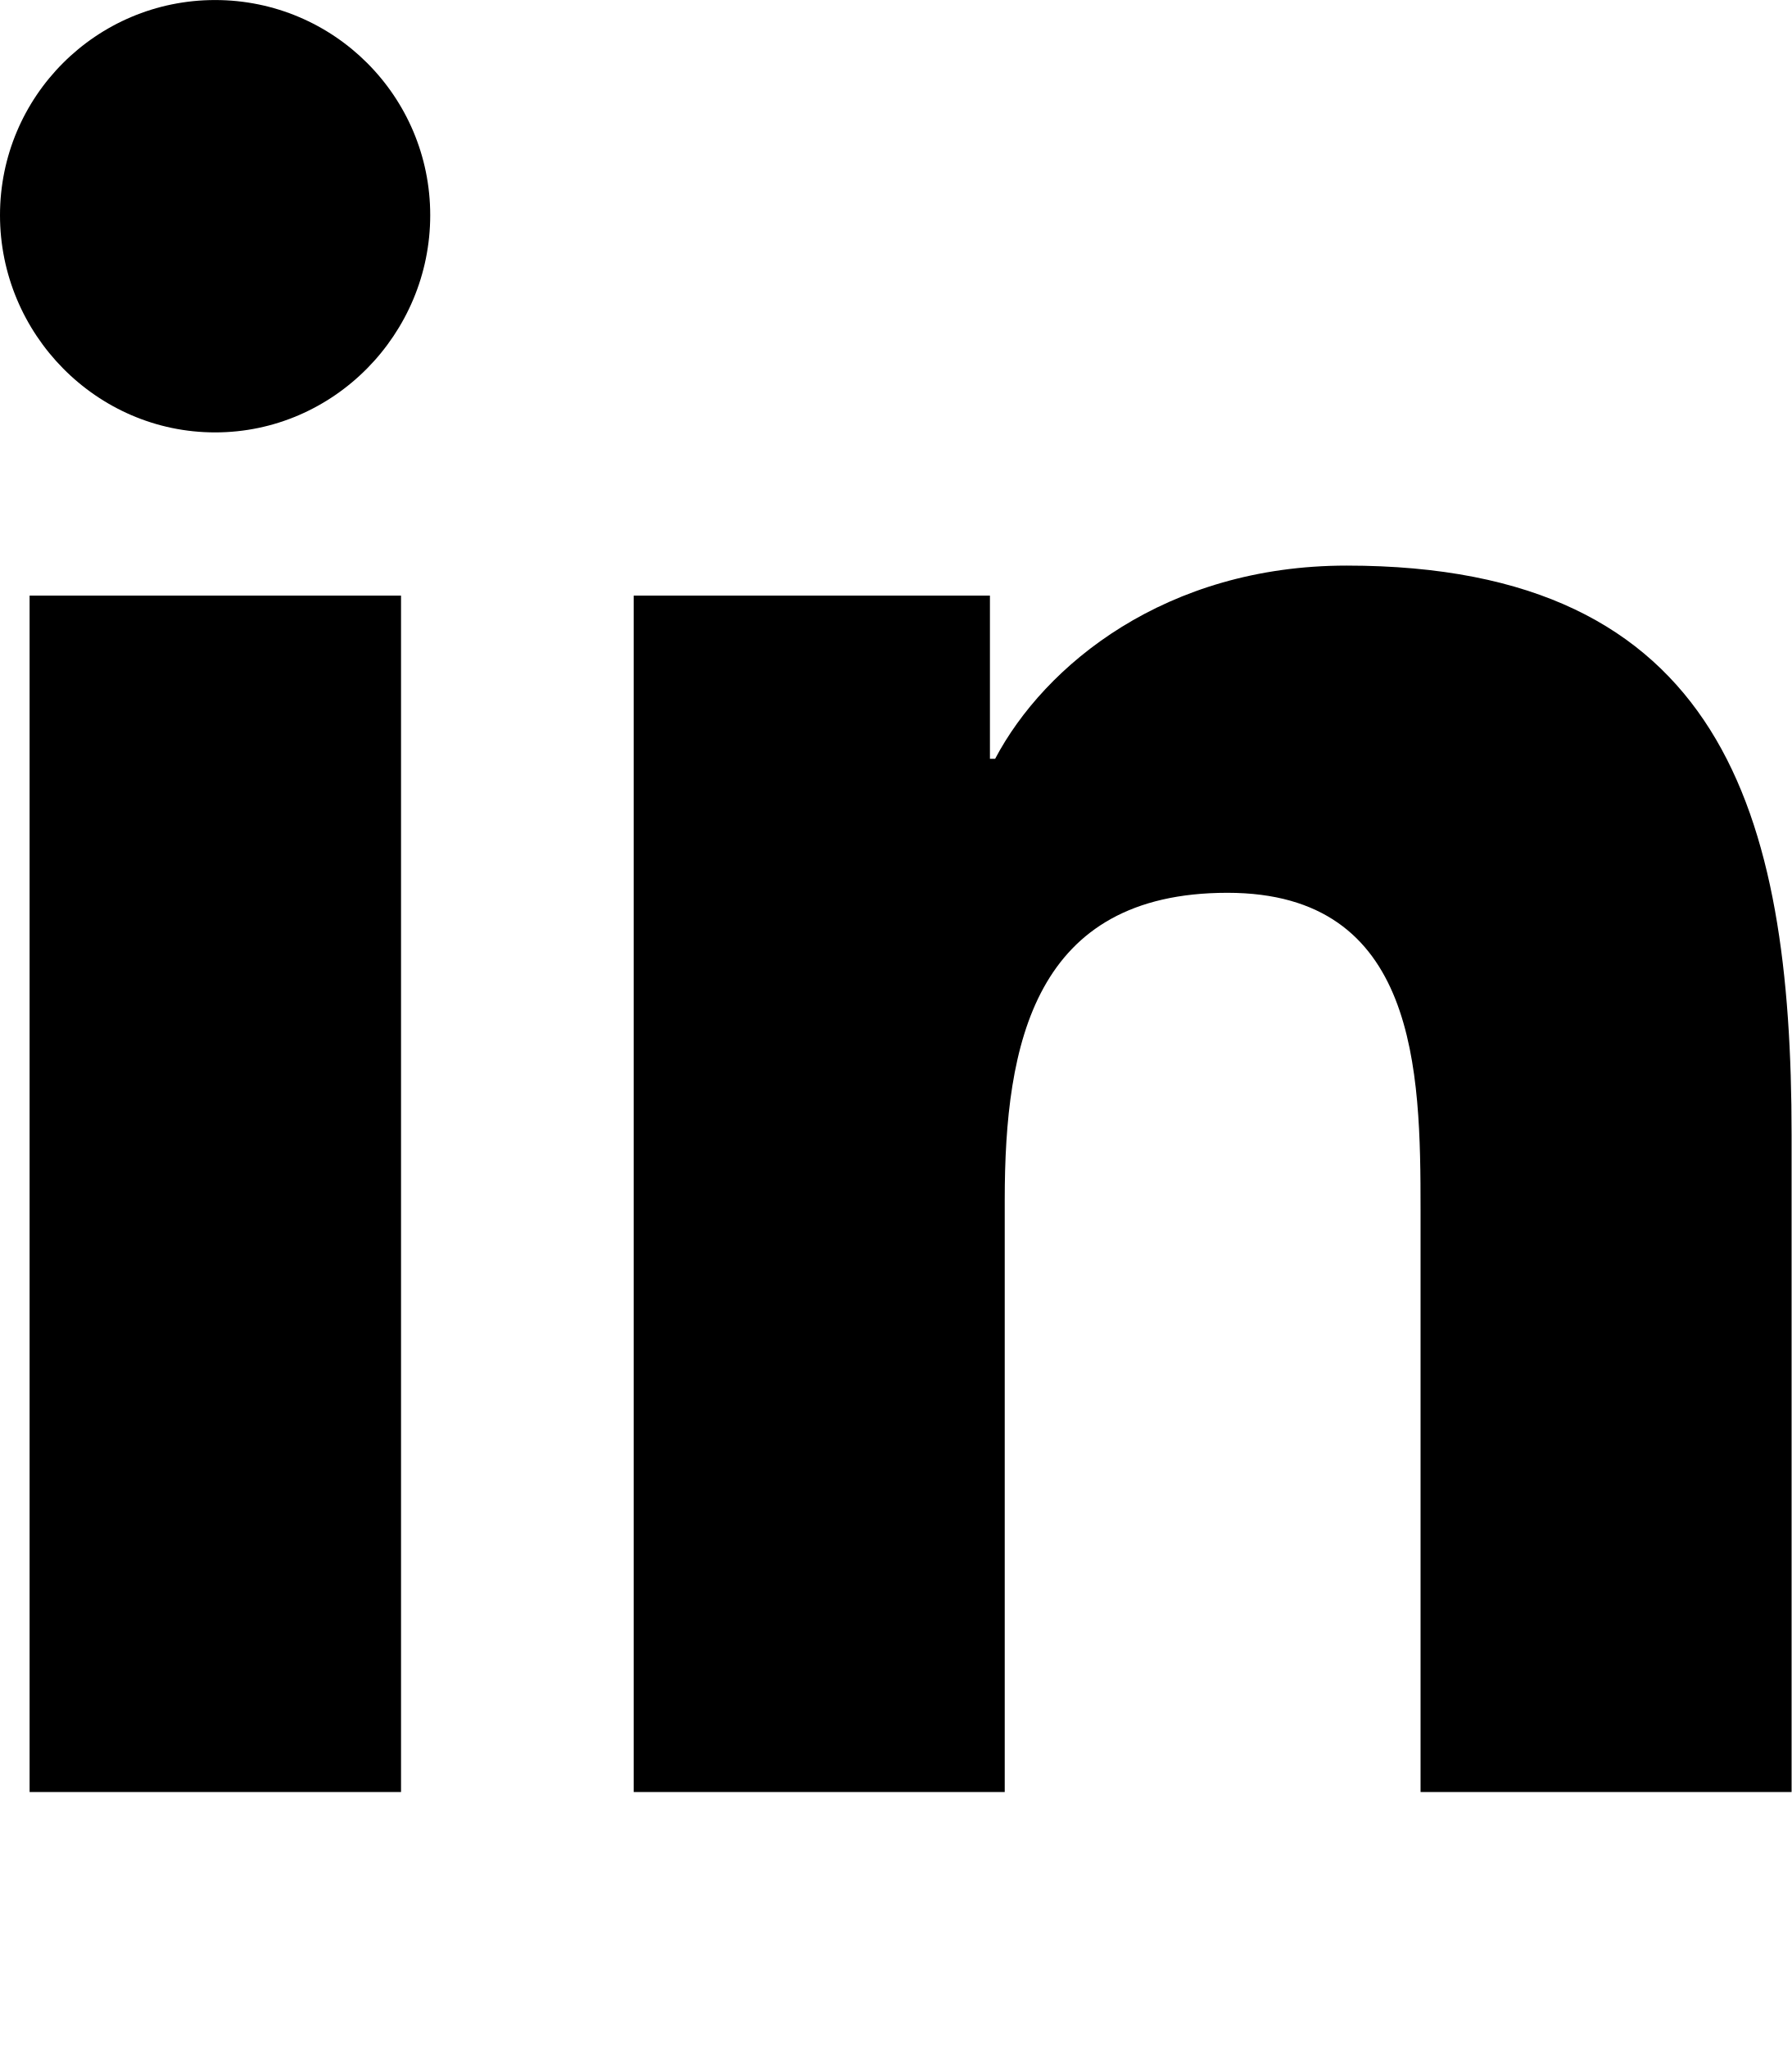
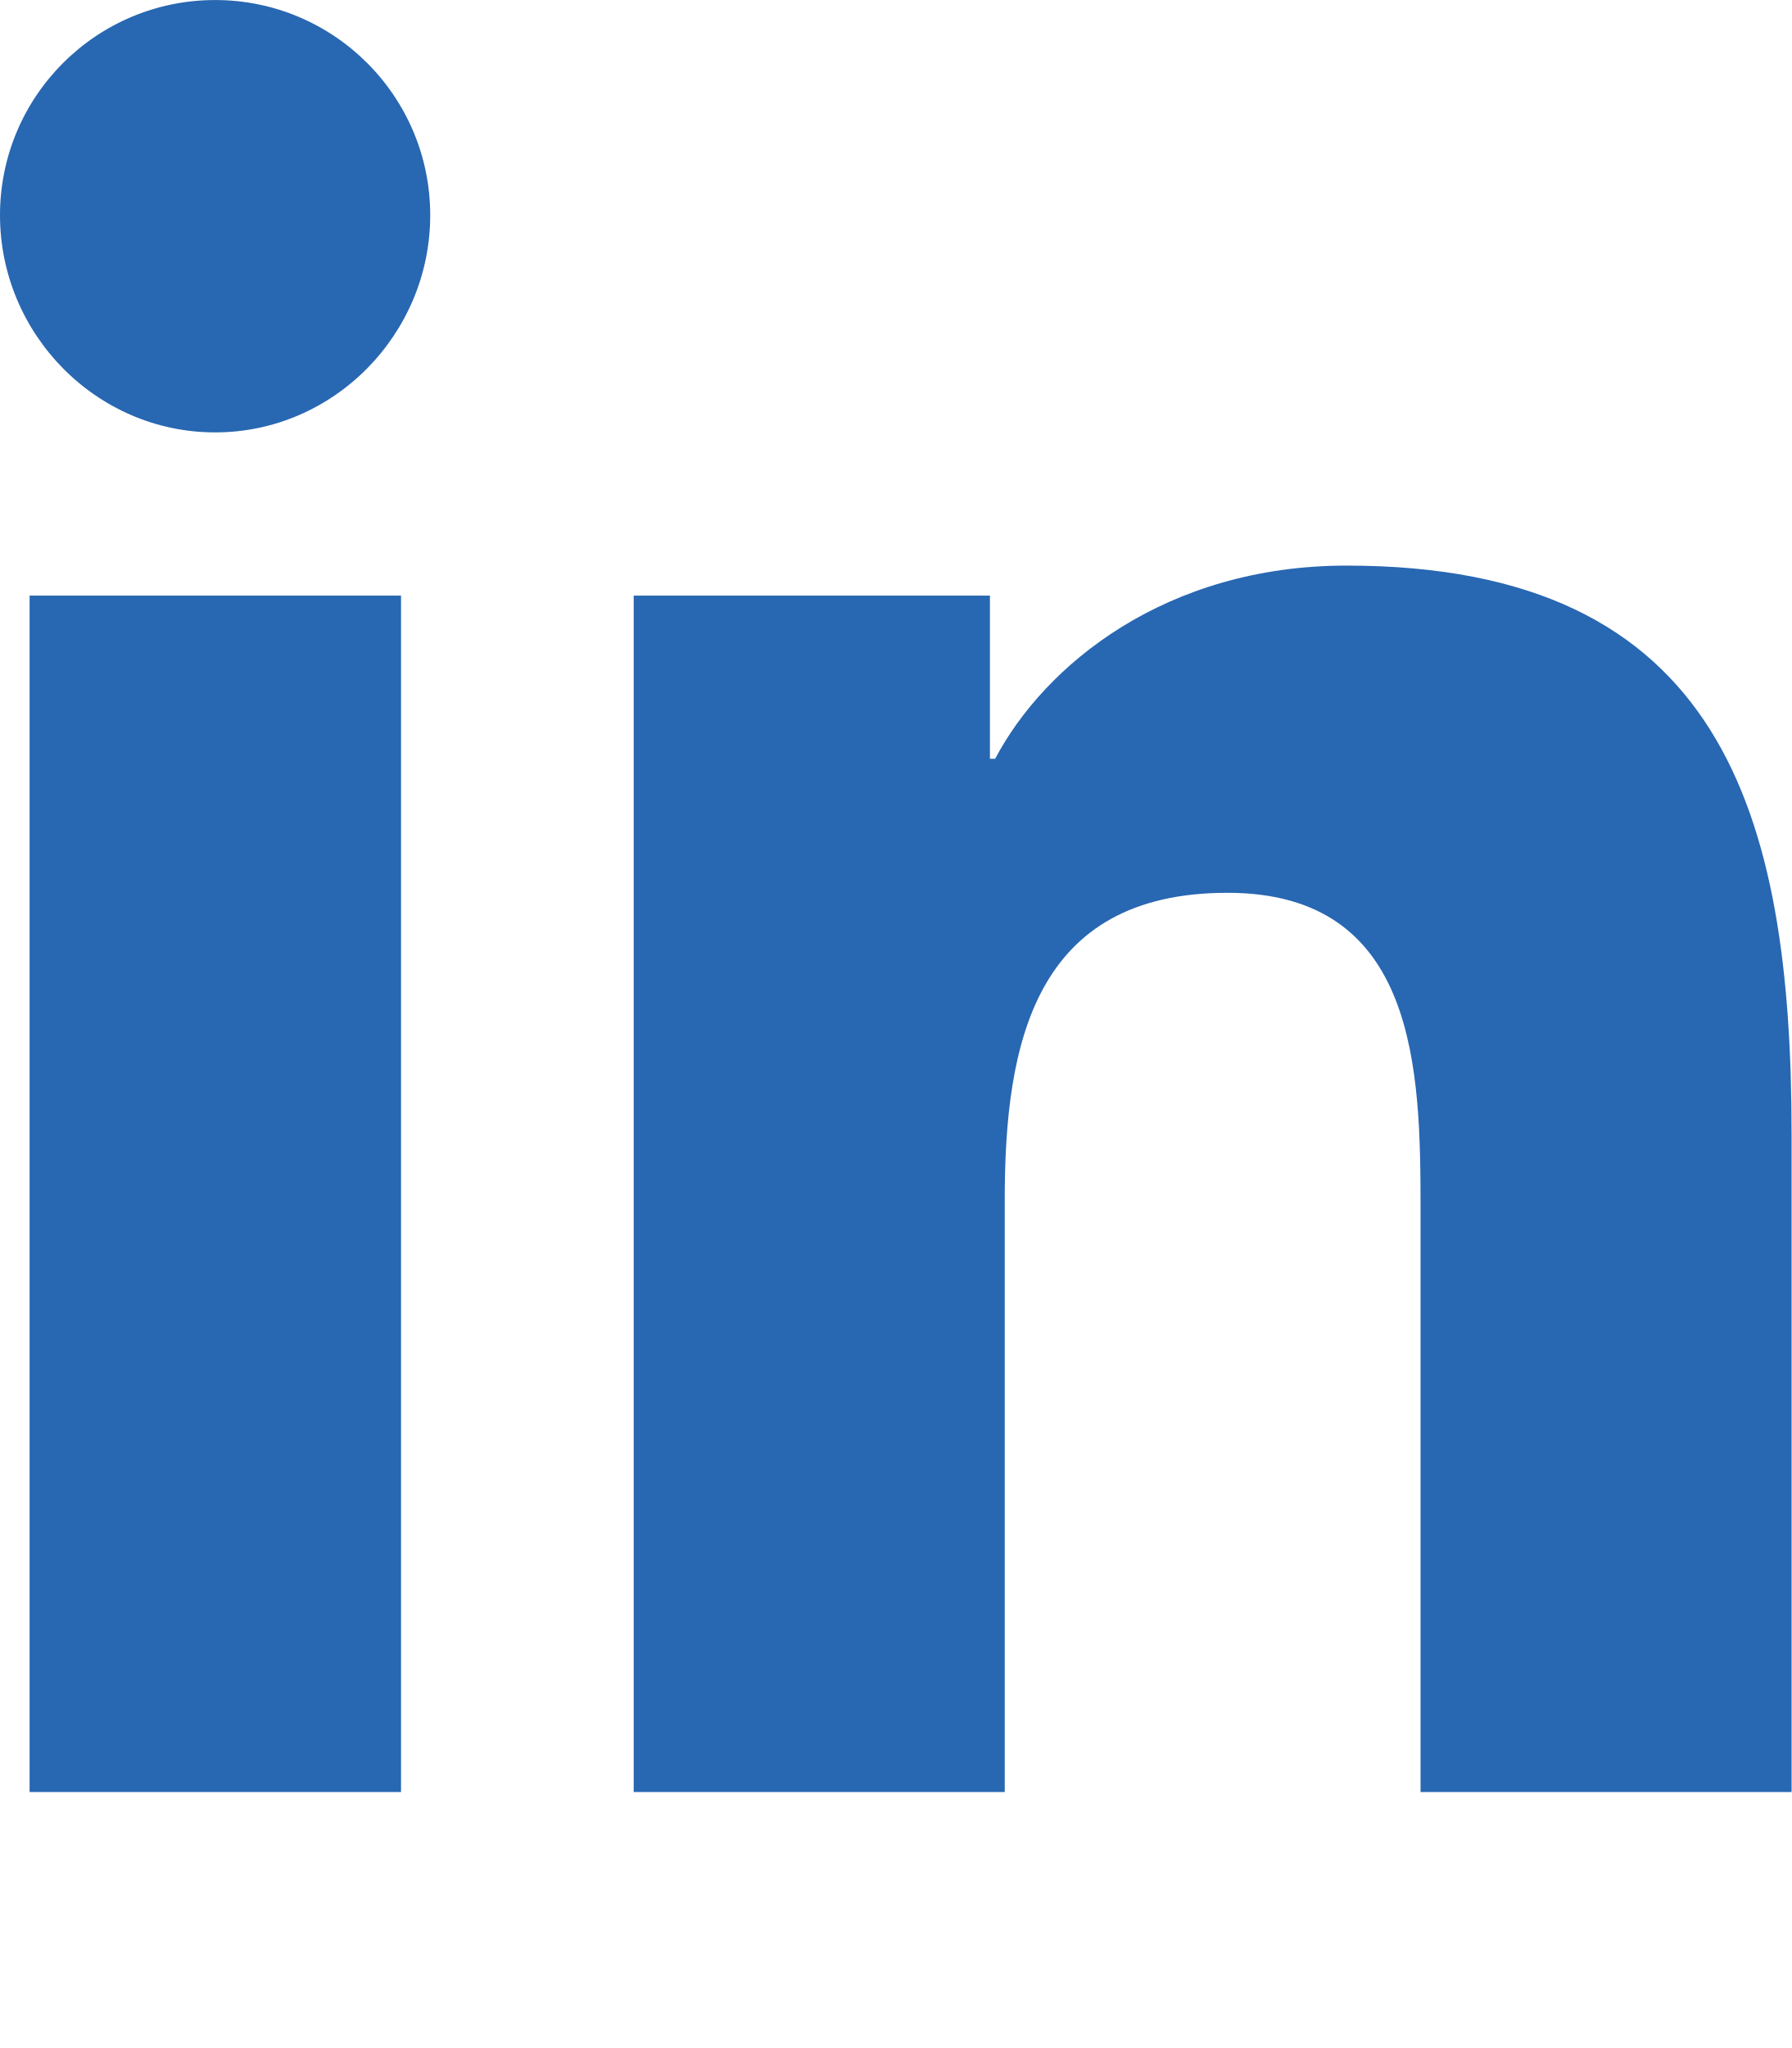
<svg xmlns="http://www.w3.org/2000/svg" aria-hidden="true" focusable="false" data-prefix="fab" data-icon="linkedin-in" class="svg-inline--fa fa-linkedin-in fa-w-14" role="img" viewBox="0 0 448 512">
-   <path fill="currentColor" d="M100.28 448H7.4V148.9h92.88zM53.79 108.1C24.09 108.1 0 83.5 0 53.8a53.79 53.79 0 0 1 107.58 0c0 29.7-24.1 54.3-53.79 54.3zM447.9 448h-92.68V302.4c0-34.7-.7-79.2-48.29-79.2-48.29 0-55.69 37.7-55.69 76.7V448h-92.78V148.9h89.08v40.8h1.3c12.4-23.5 42.69-48.3 87.88-48.3 94 0 111.28 61.9 111.28 142.3V448z" />
+   <path fill="#2867b2" d="M100.28 448H7.4V148.9h92.88zM53.79 108.1C24.09 108.1 0 83.5 0 53.8a53.79 53.79 0 0 1 107.58 0c0 29.7-24.1 54.3-53.79 54.3zM447.9 448h-92.68V302.4c0-34.7-.7-79.2-48.29-79.2-48.29 0-55.69 37.7-55.69 76.7V448h-92.78V148.9h89.08v40.8h1.3c12.4-23.5 42.69-48.3 87.88-48.3 94 0 111.28 61.9 111.28 142.3V448z" />
</svg>
